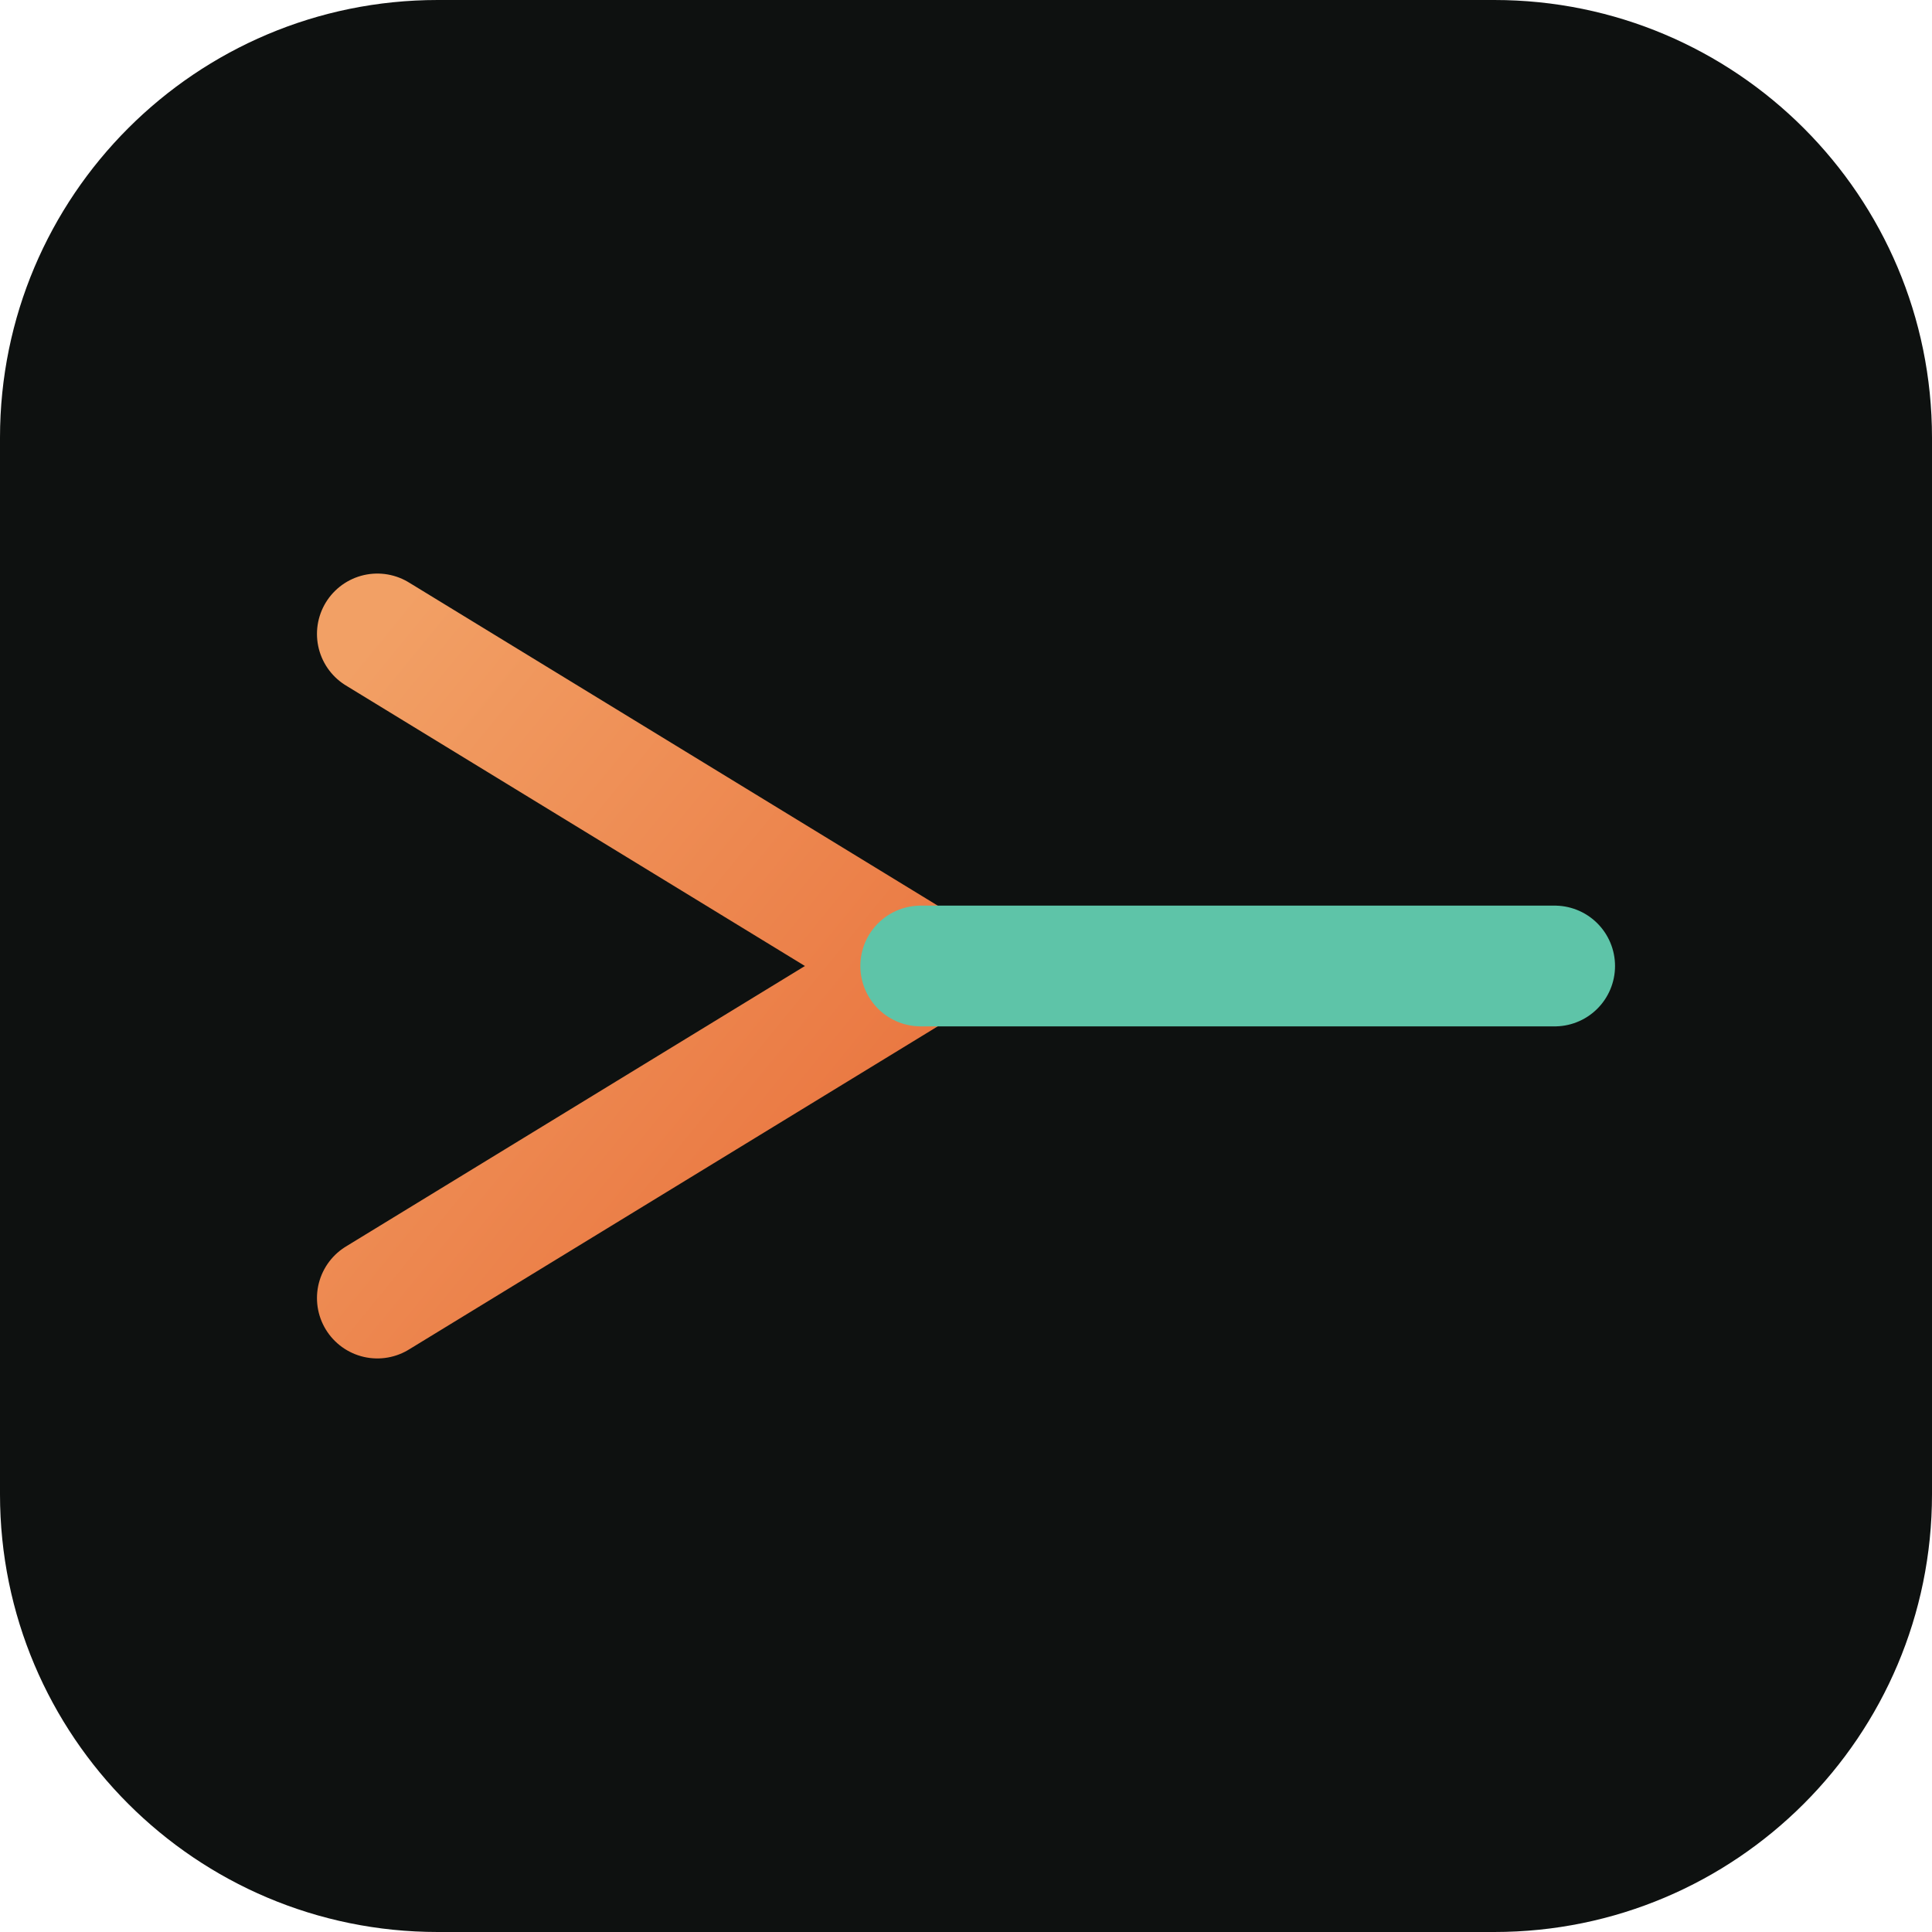
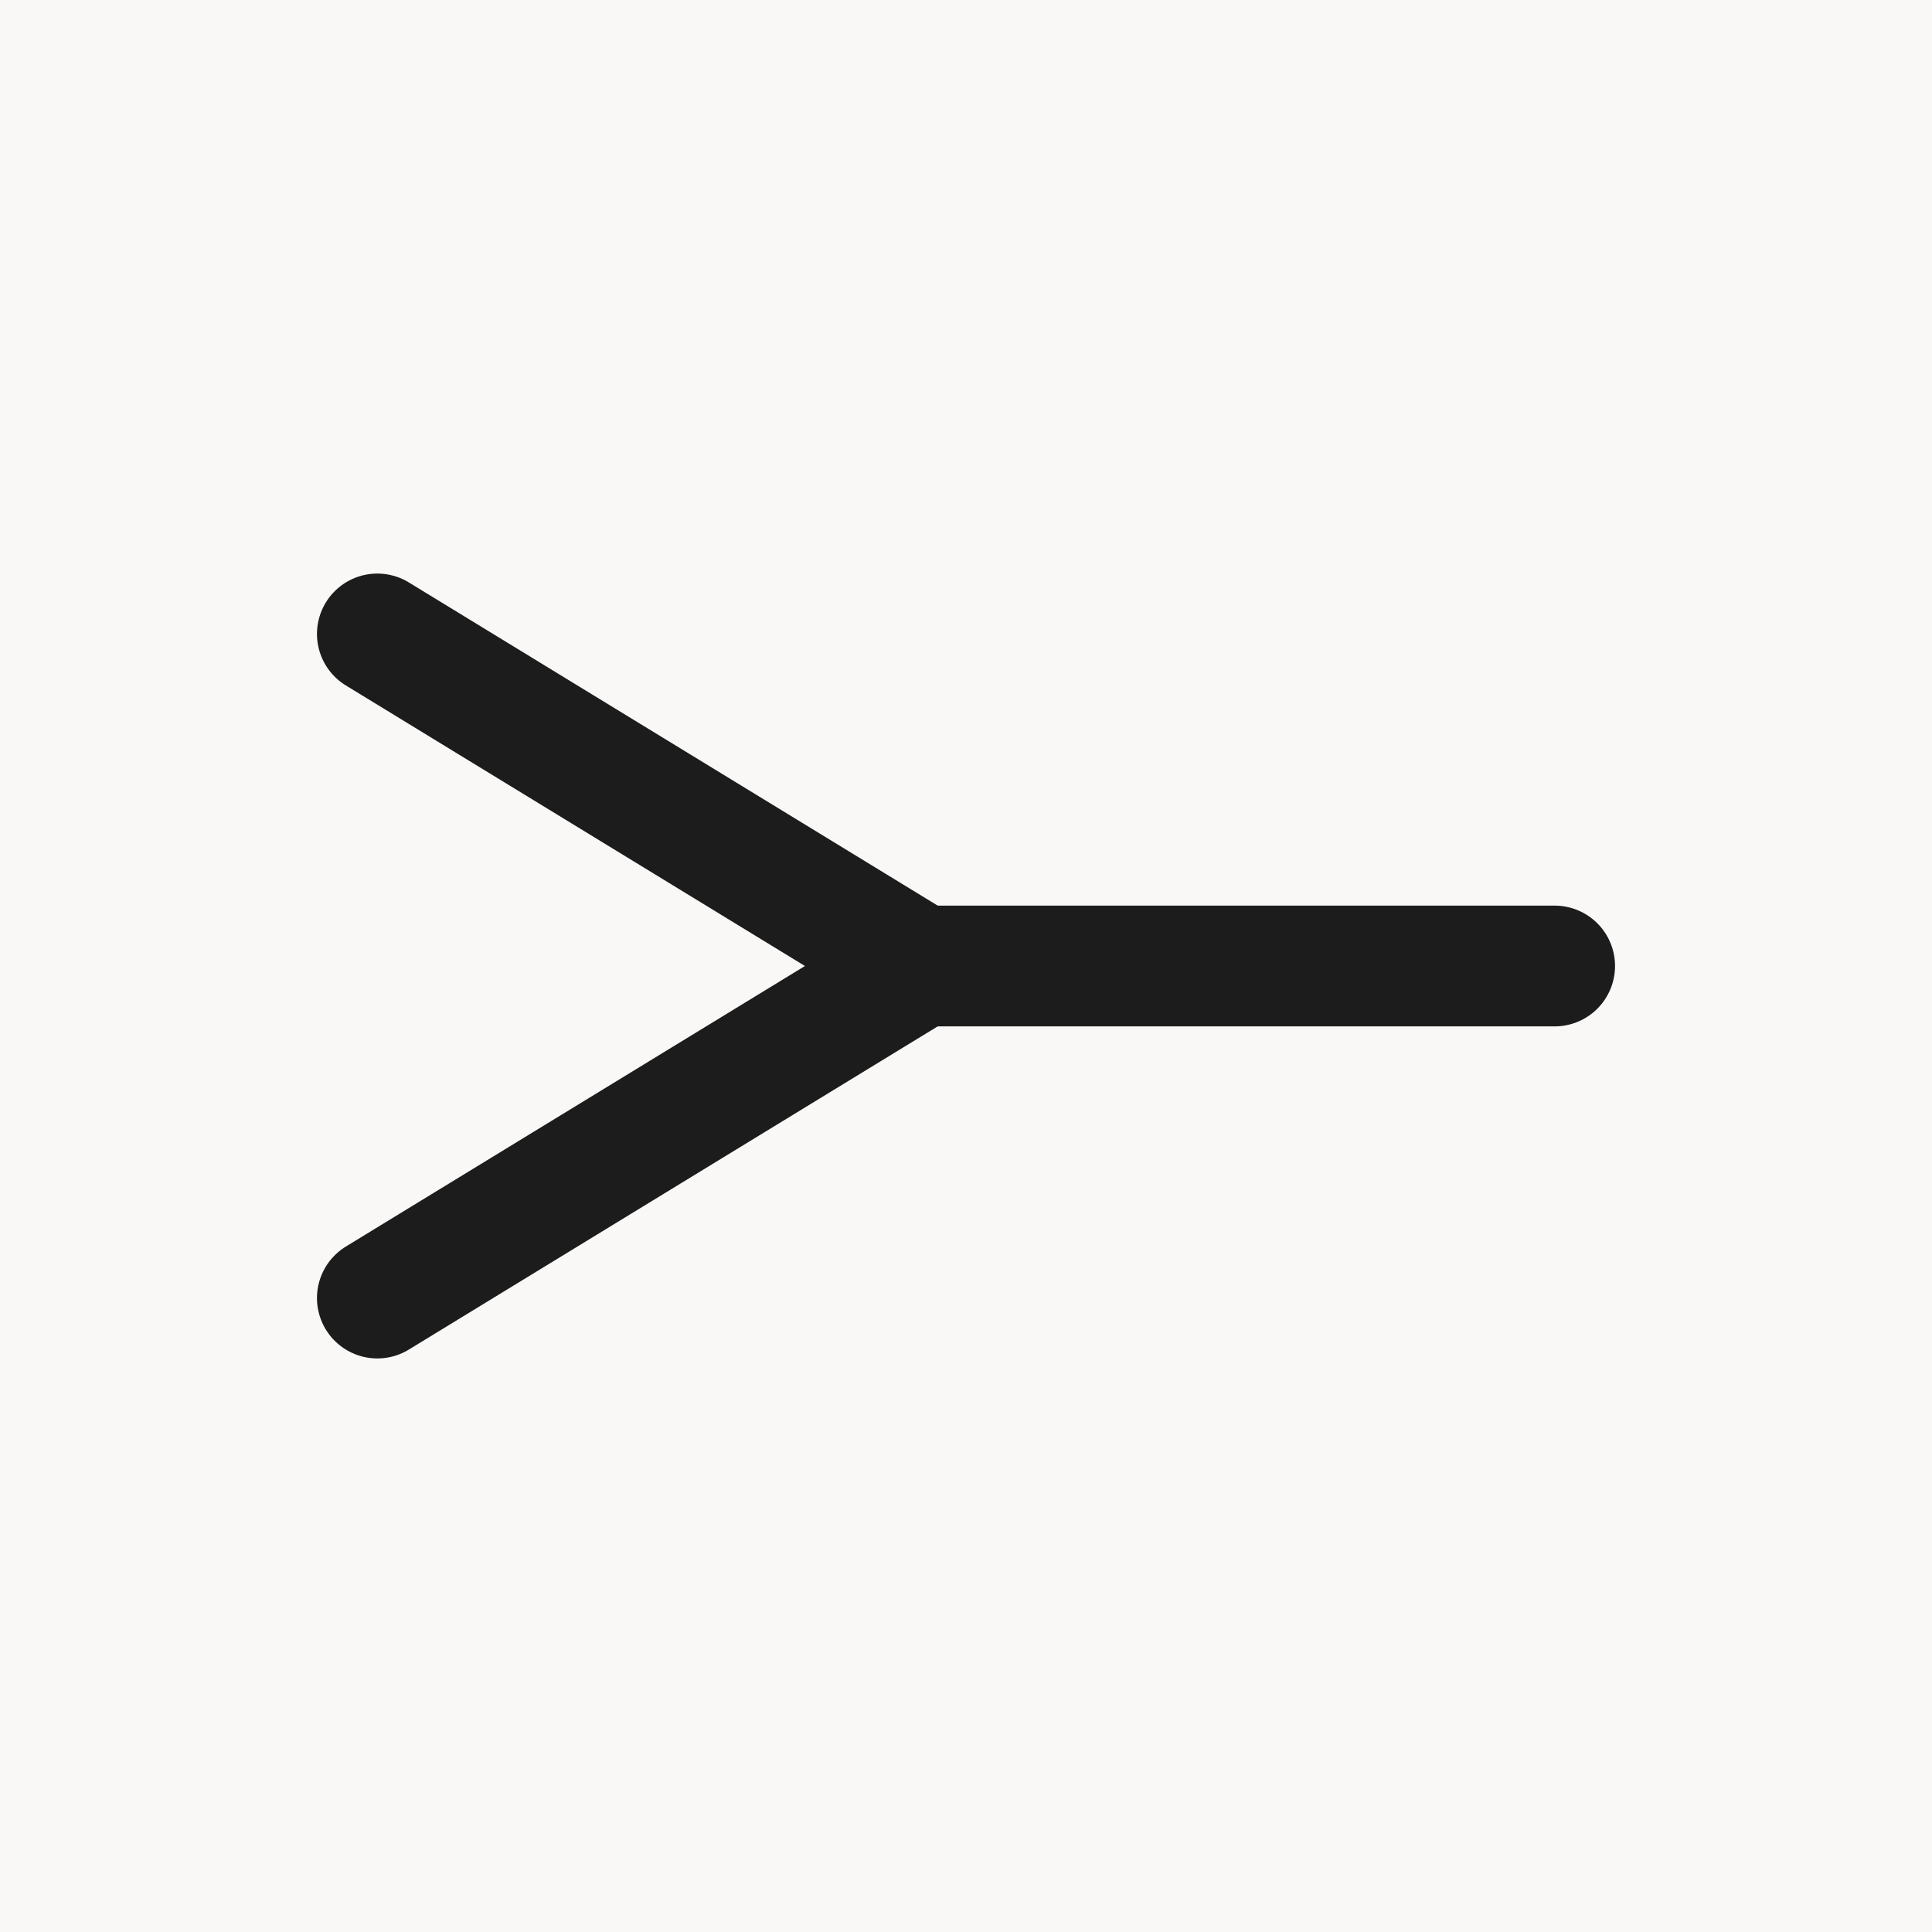
<svg xmlns="http://www.w3.org/2000/svg" viewBox="0 0 256 256" role="img" aria-labelledby="cbpTitle">
-   <defs>
-     <linearGradient id="cbpIn" x1="0" y1="0" x2="1" y2="1">
-       <stop offset="0" stop-color="#F2A065" />
-       <stop offset="1" stop-color="#E86F3A" />
-     </linearGradient>
-   </defs>
-   <rect width="256" height="256" rx="58" fill="#0E1110" />
-   <g fill="none" stroke-width="16" stroke-linecap="round" stroke-linejoin="round">
-     <path d="M50 84 122 128 50 172" stroke="url(#cbpIn)" />
-     <path d="M122 128h84" stroke="#5EC4A8" />
+   <rect width="256" height="256" fill="#F9F8F6" />
+   <g fill="none" stroke="#1C1C1C" stroke-width="16" stroke-linecap="round" stroke-linejoin="round">
+     <path d="M50 84 122 128 50 172" />
+     <path d="M122 128h84" />
  </g>
</svg>
